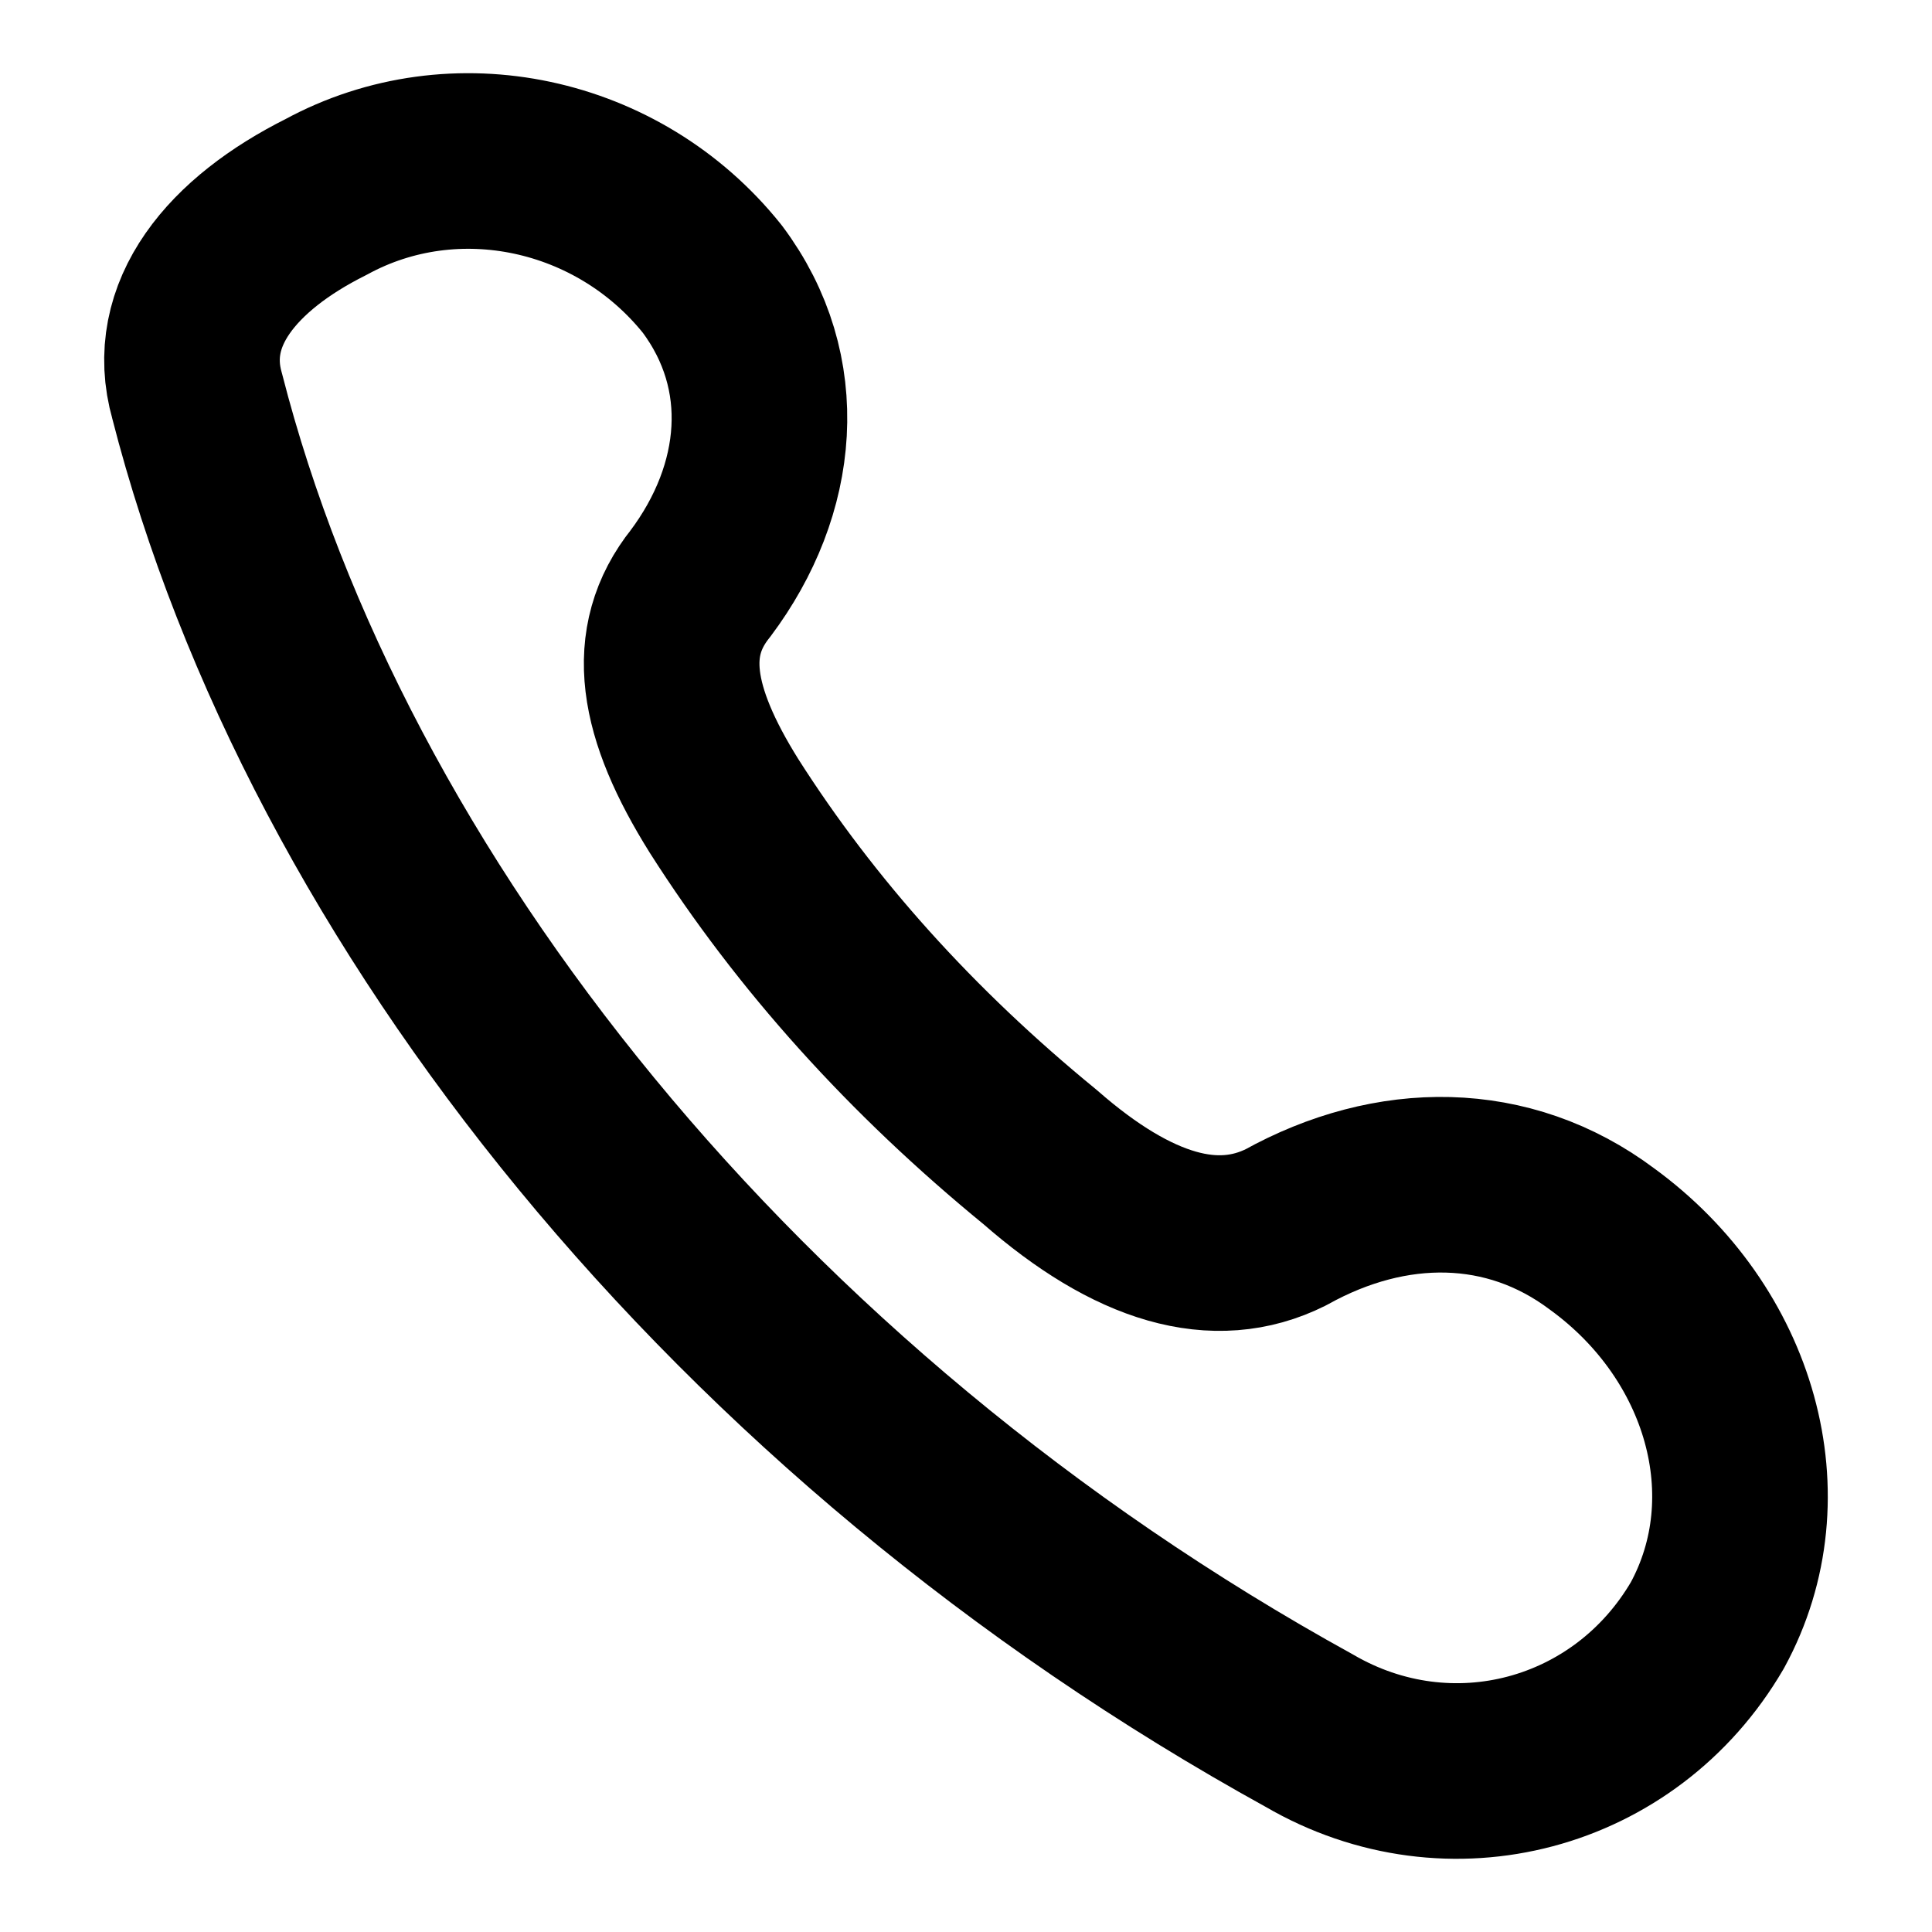
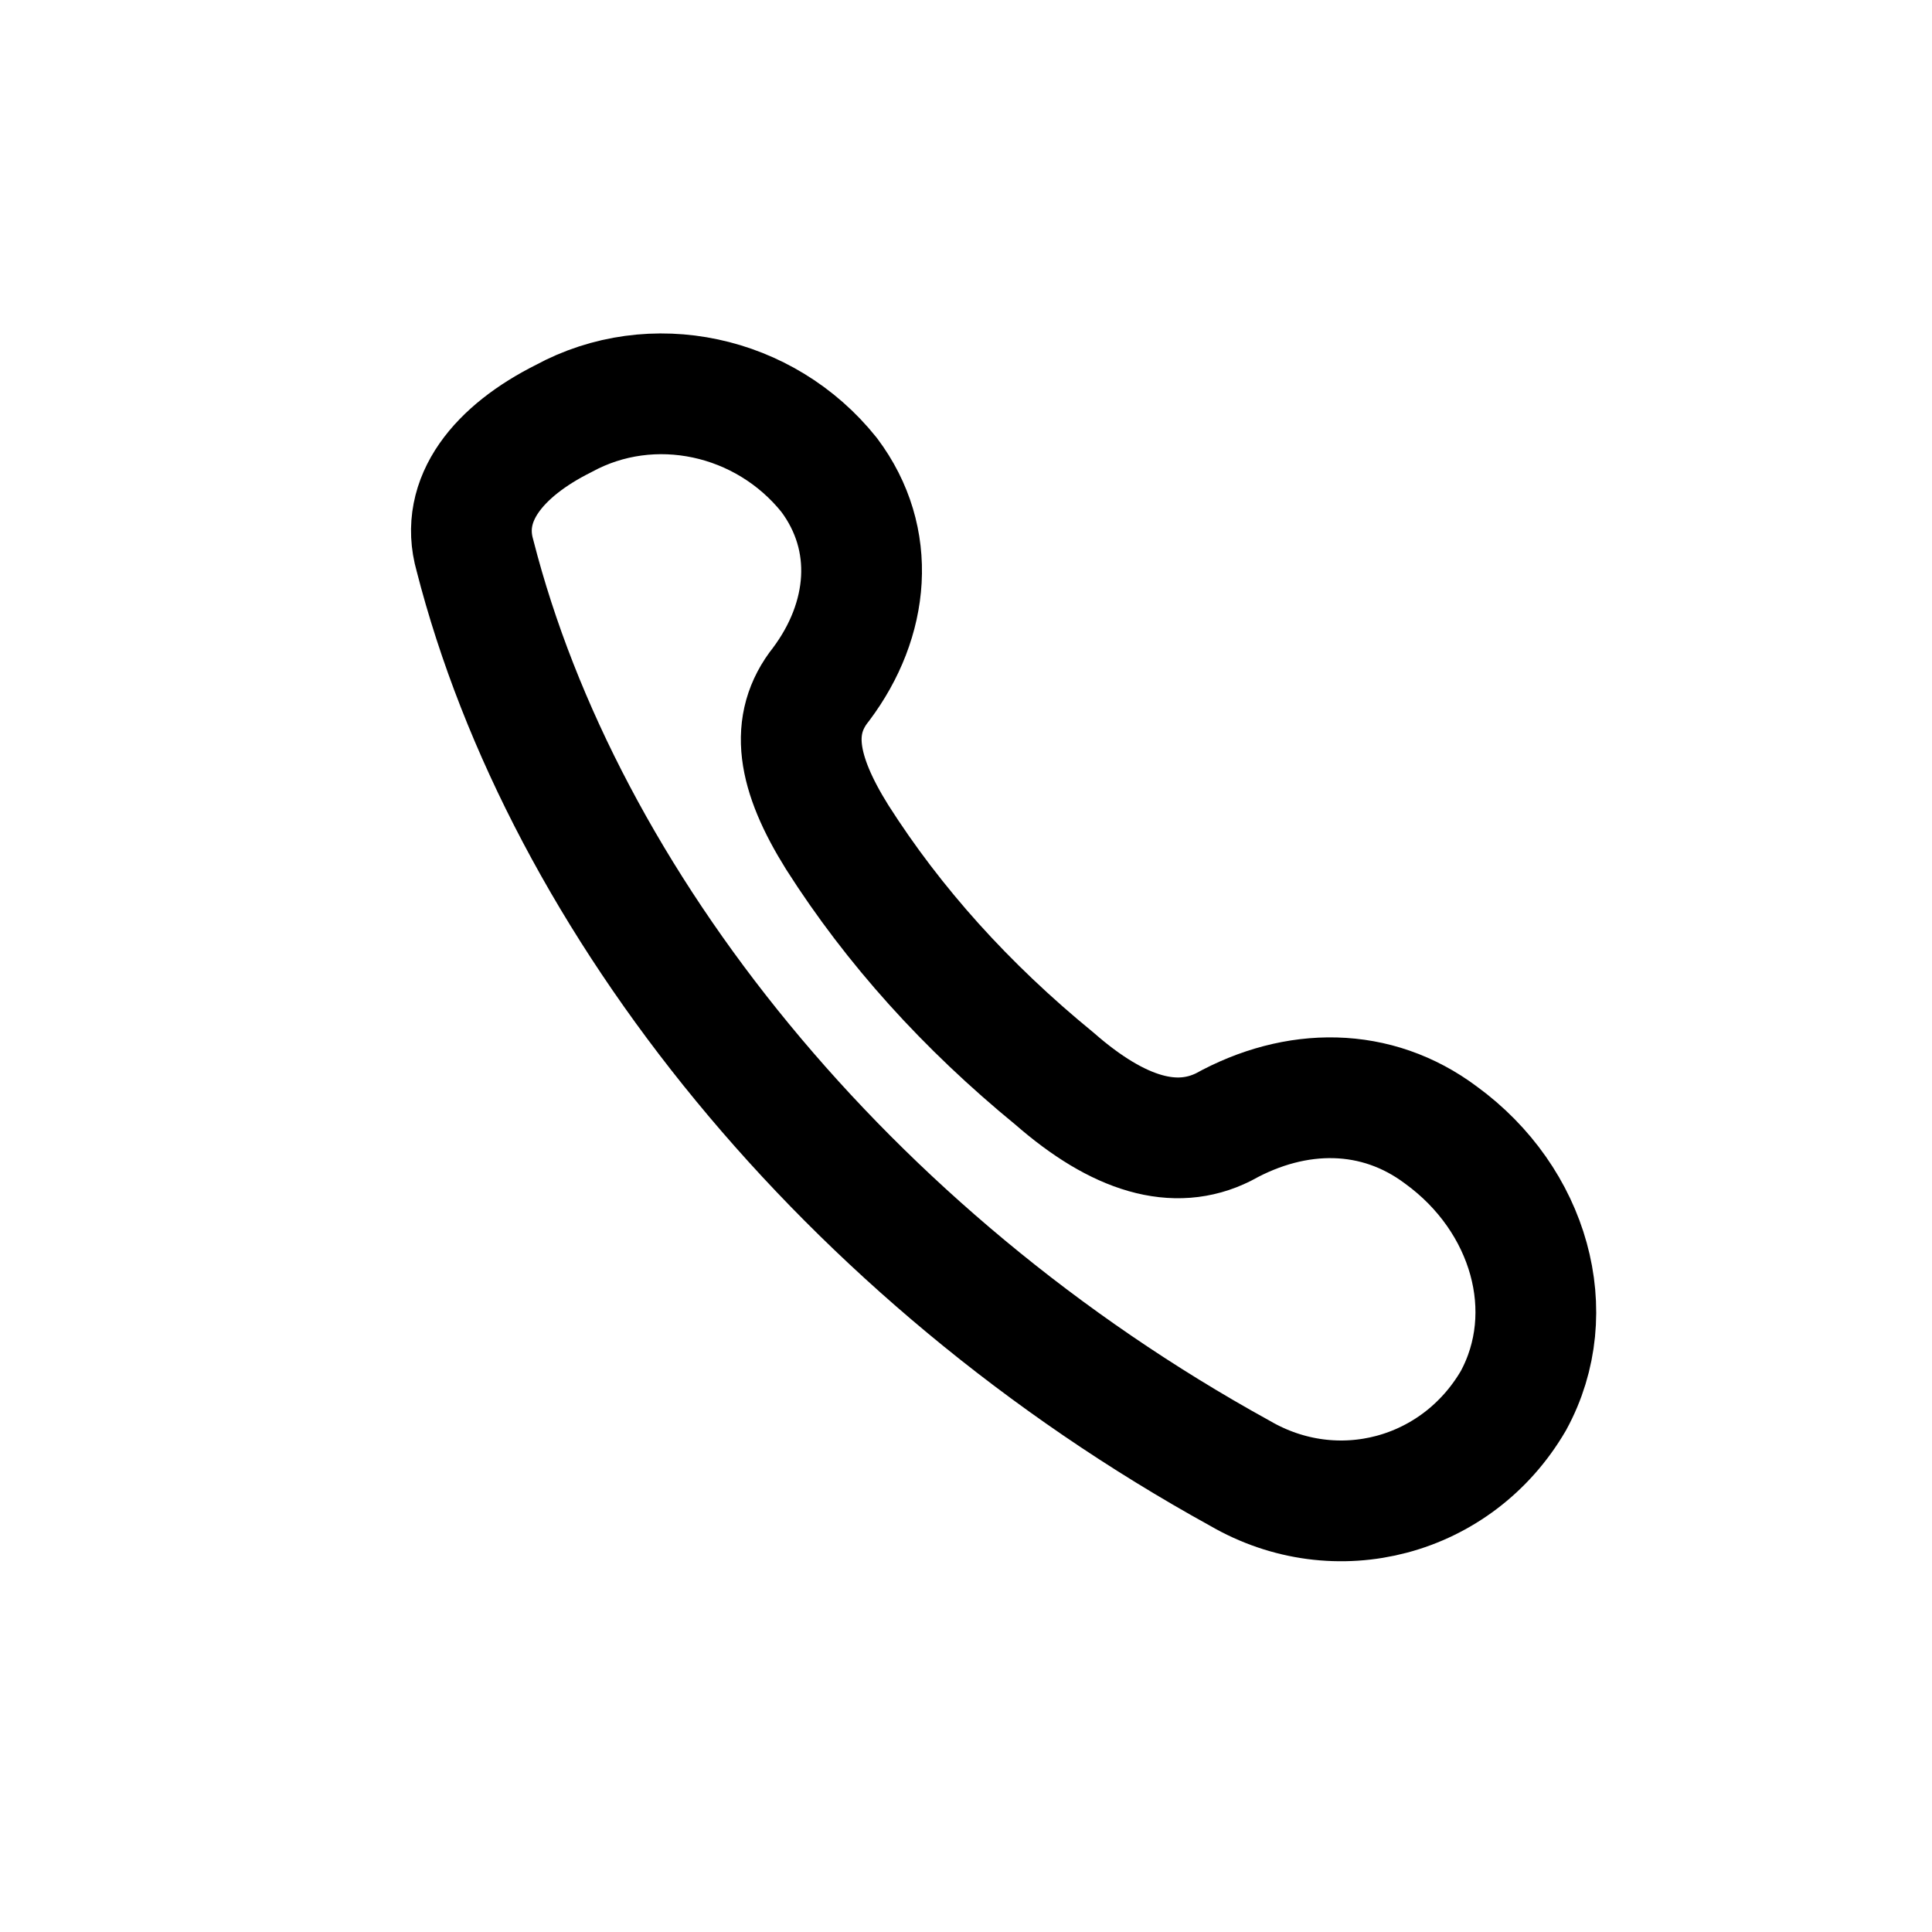
- <svg xmlns="http://www.w3.org/2000/svg" viewBox="0 0 24 24" fill="none">
-   <g transform="translate(-6.131349 -5.114668) scale(1.454303)">
-     <g>
-       <g>
-         <path d="M7 5.2C8.1 4.6 9.5 4.9 10.3 5.9C10.9 6.7 10.8 7.7 10.2 8.5C9.8 9 9.9 9.6 10.4 10.4C11.1 11.5 12 12.5 13.1 13.4C13.9 14.1 14.6 14.3 15.2 14C16.1 13.5 17.1 13.5 17.9 14.1C19 14.9 19.4 16.3 18.8 17.4C18.1 18.6 16.6 19 15.4 18.3C10.5 15.6 7 11.2 5.9 6.9C5.7 6.2 6.2 5.6 7 5.2Z" stroke="currentColor" stroke-width="1.5" stroke-linejoin="round" />
-       </g>
-     </g>
-   </g>
+ <svg xmlns="http://www.w3.org/2000/svg" width="24" height="24" viewBox="0 0 24 24" fill="none">
+   <path d="M7 5.2C8.1 4.6 9.5 4.9 10.3 5.9C10.9 6.7 10.8 7.7 10.2 8.5C9.8 9 9.9 9.6 10.4 10.4C11.1 11.5 12 12.5 13.1 13.4C13.9 14.1 14.6 14.3 15.2 14C16.1 13.5 17.1 13.5 17.9 14.1C19 14.9 19.4 16.3 18.8 17.4C18.1 18.6 16.6 19 15.4 18.3C10.5 15.6 7 11.2 5.9 6.9C5.7 6.2 6.2 5.6 7 5.2Z" stroke="currentColor" stroke-width="1.5" stroke-linejoin="round" />
</svg>
